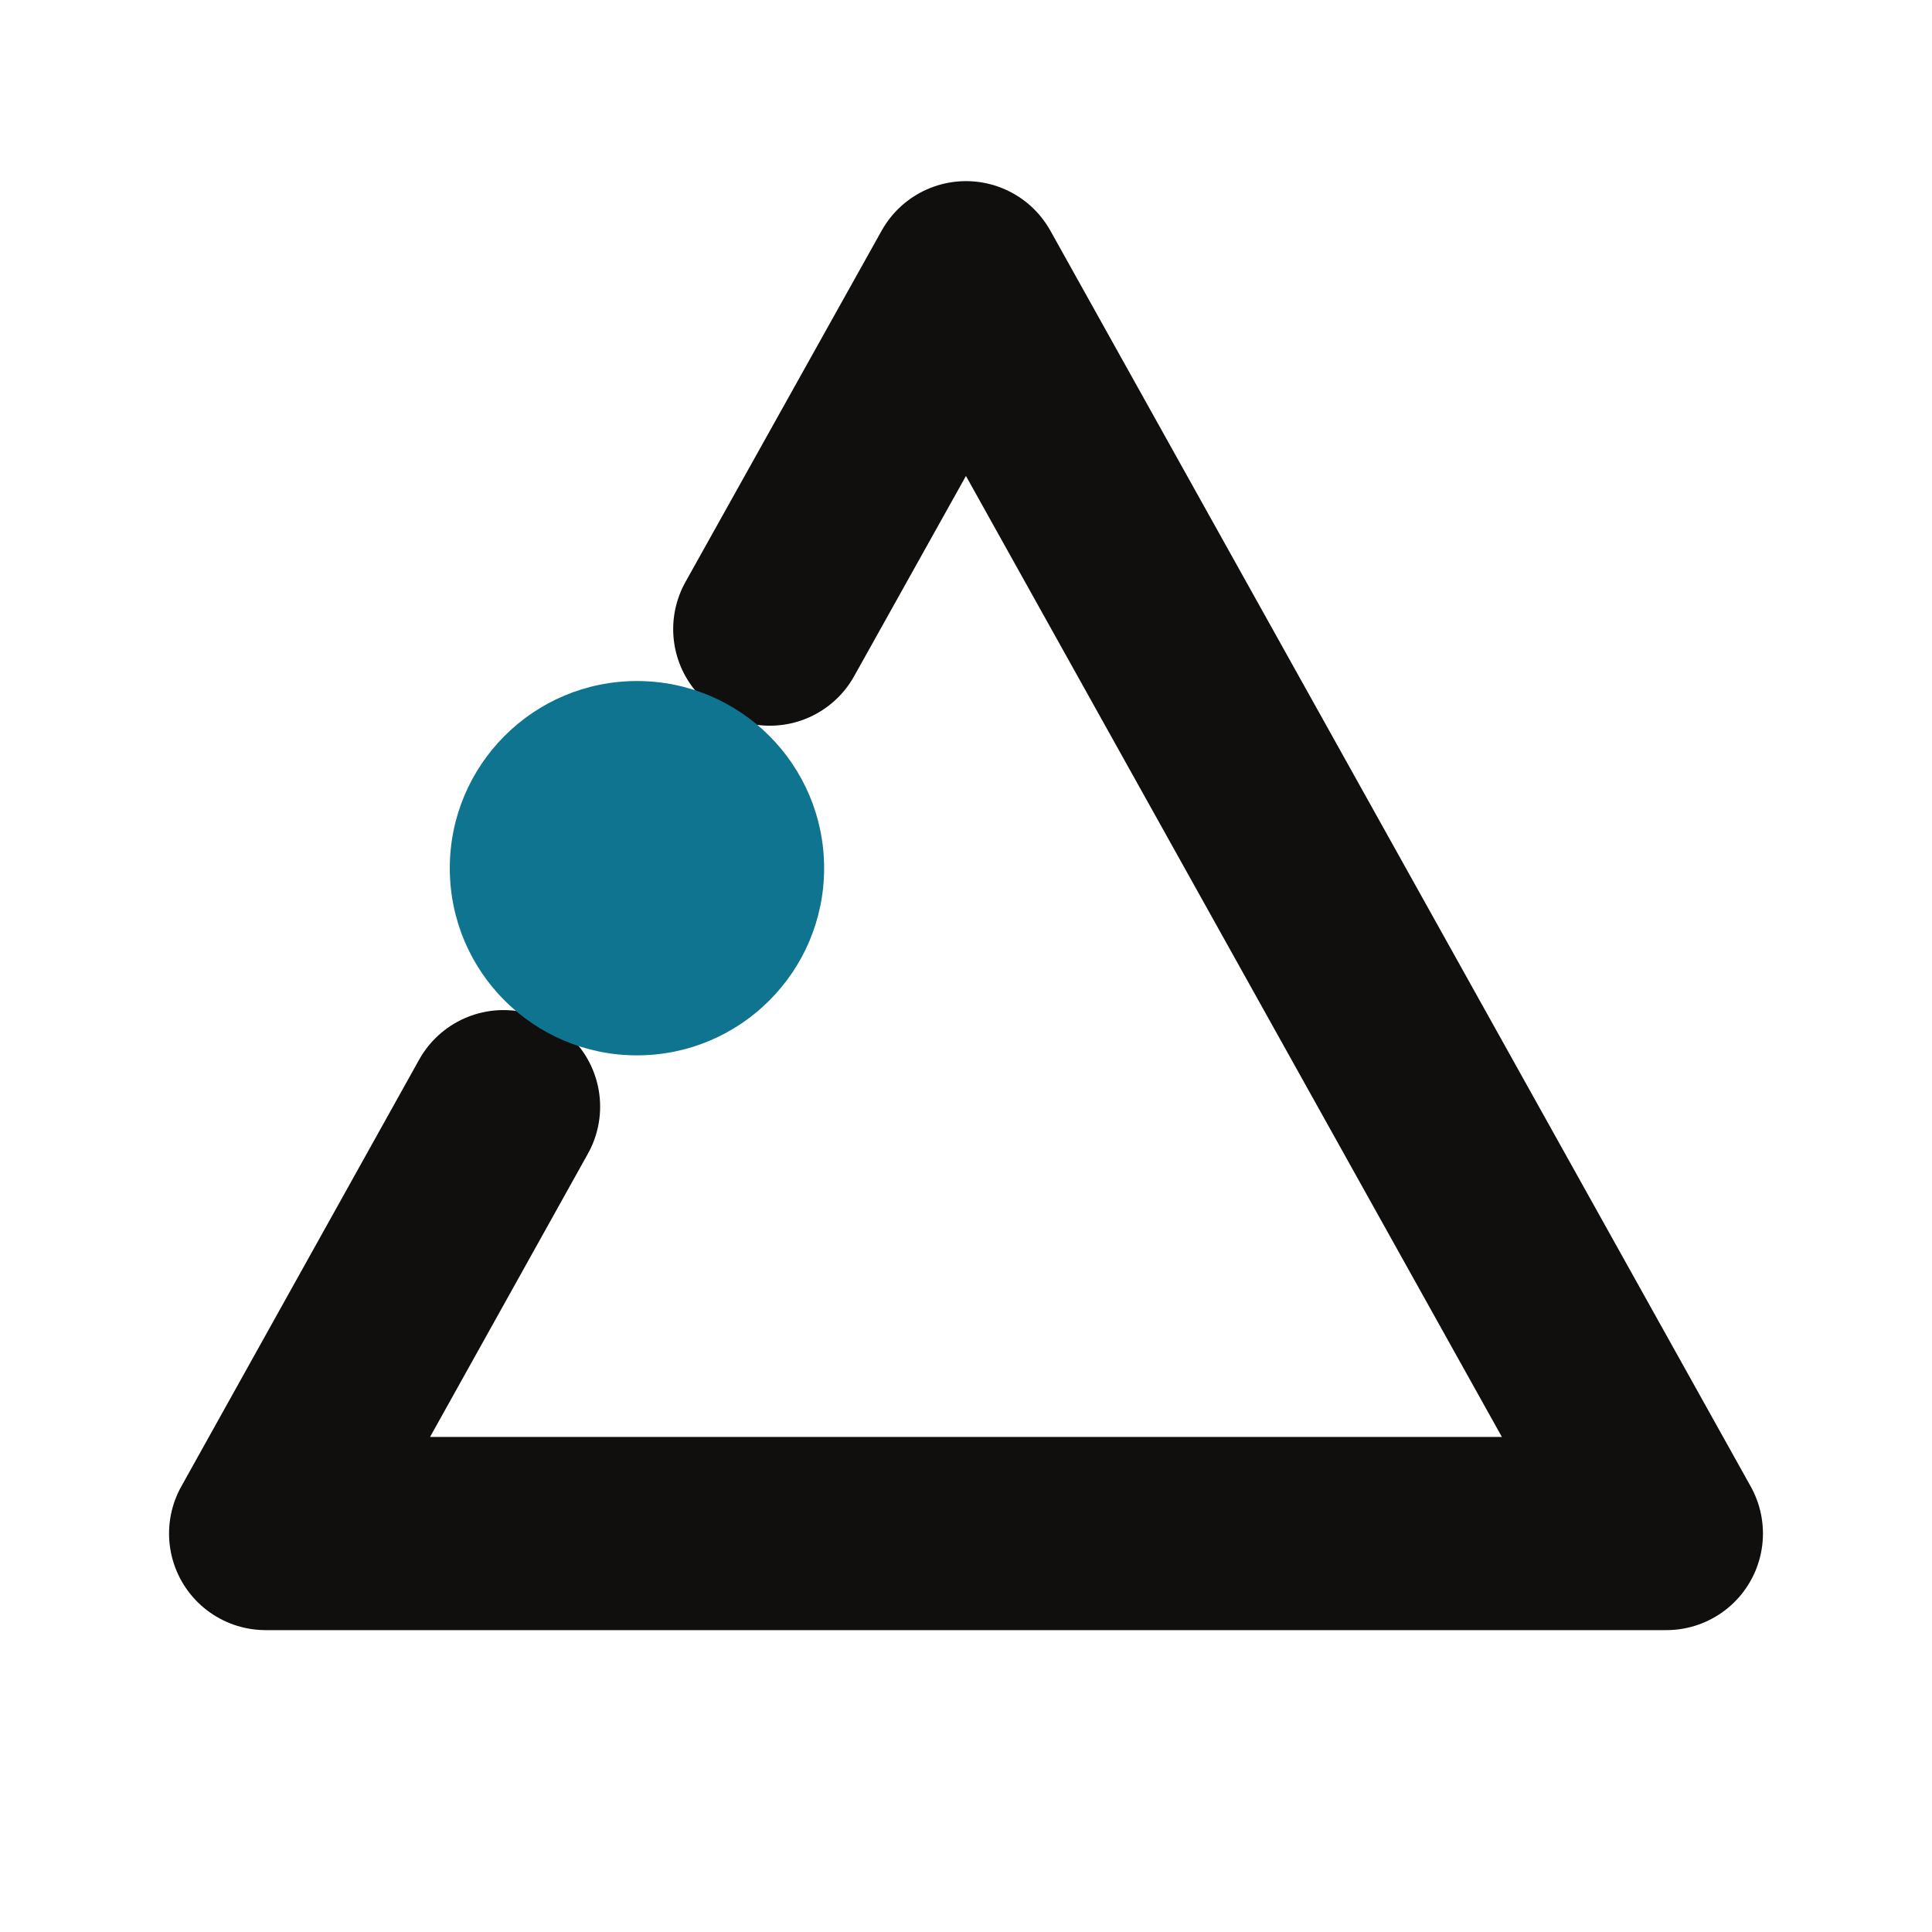
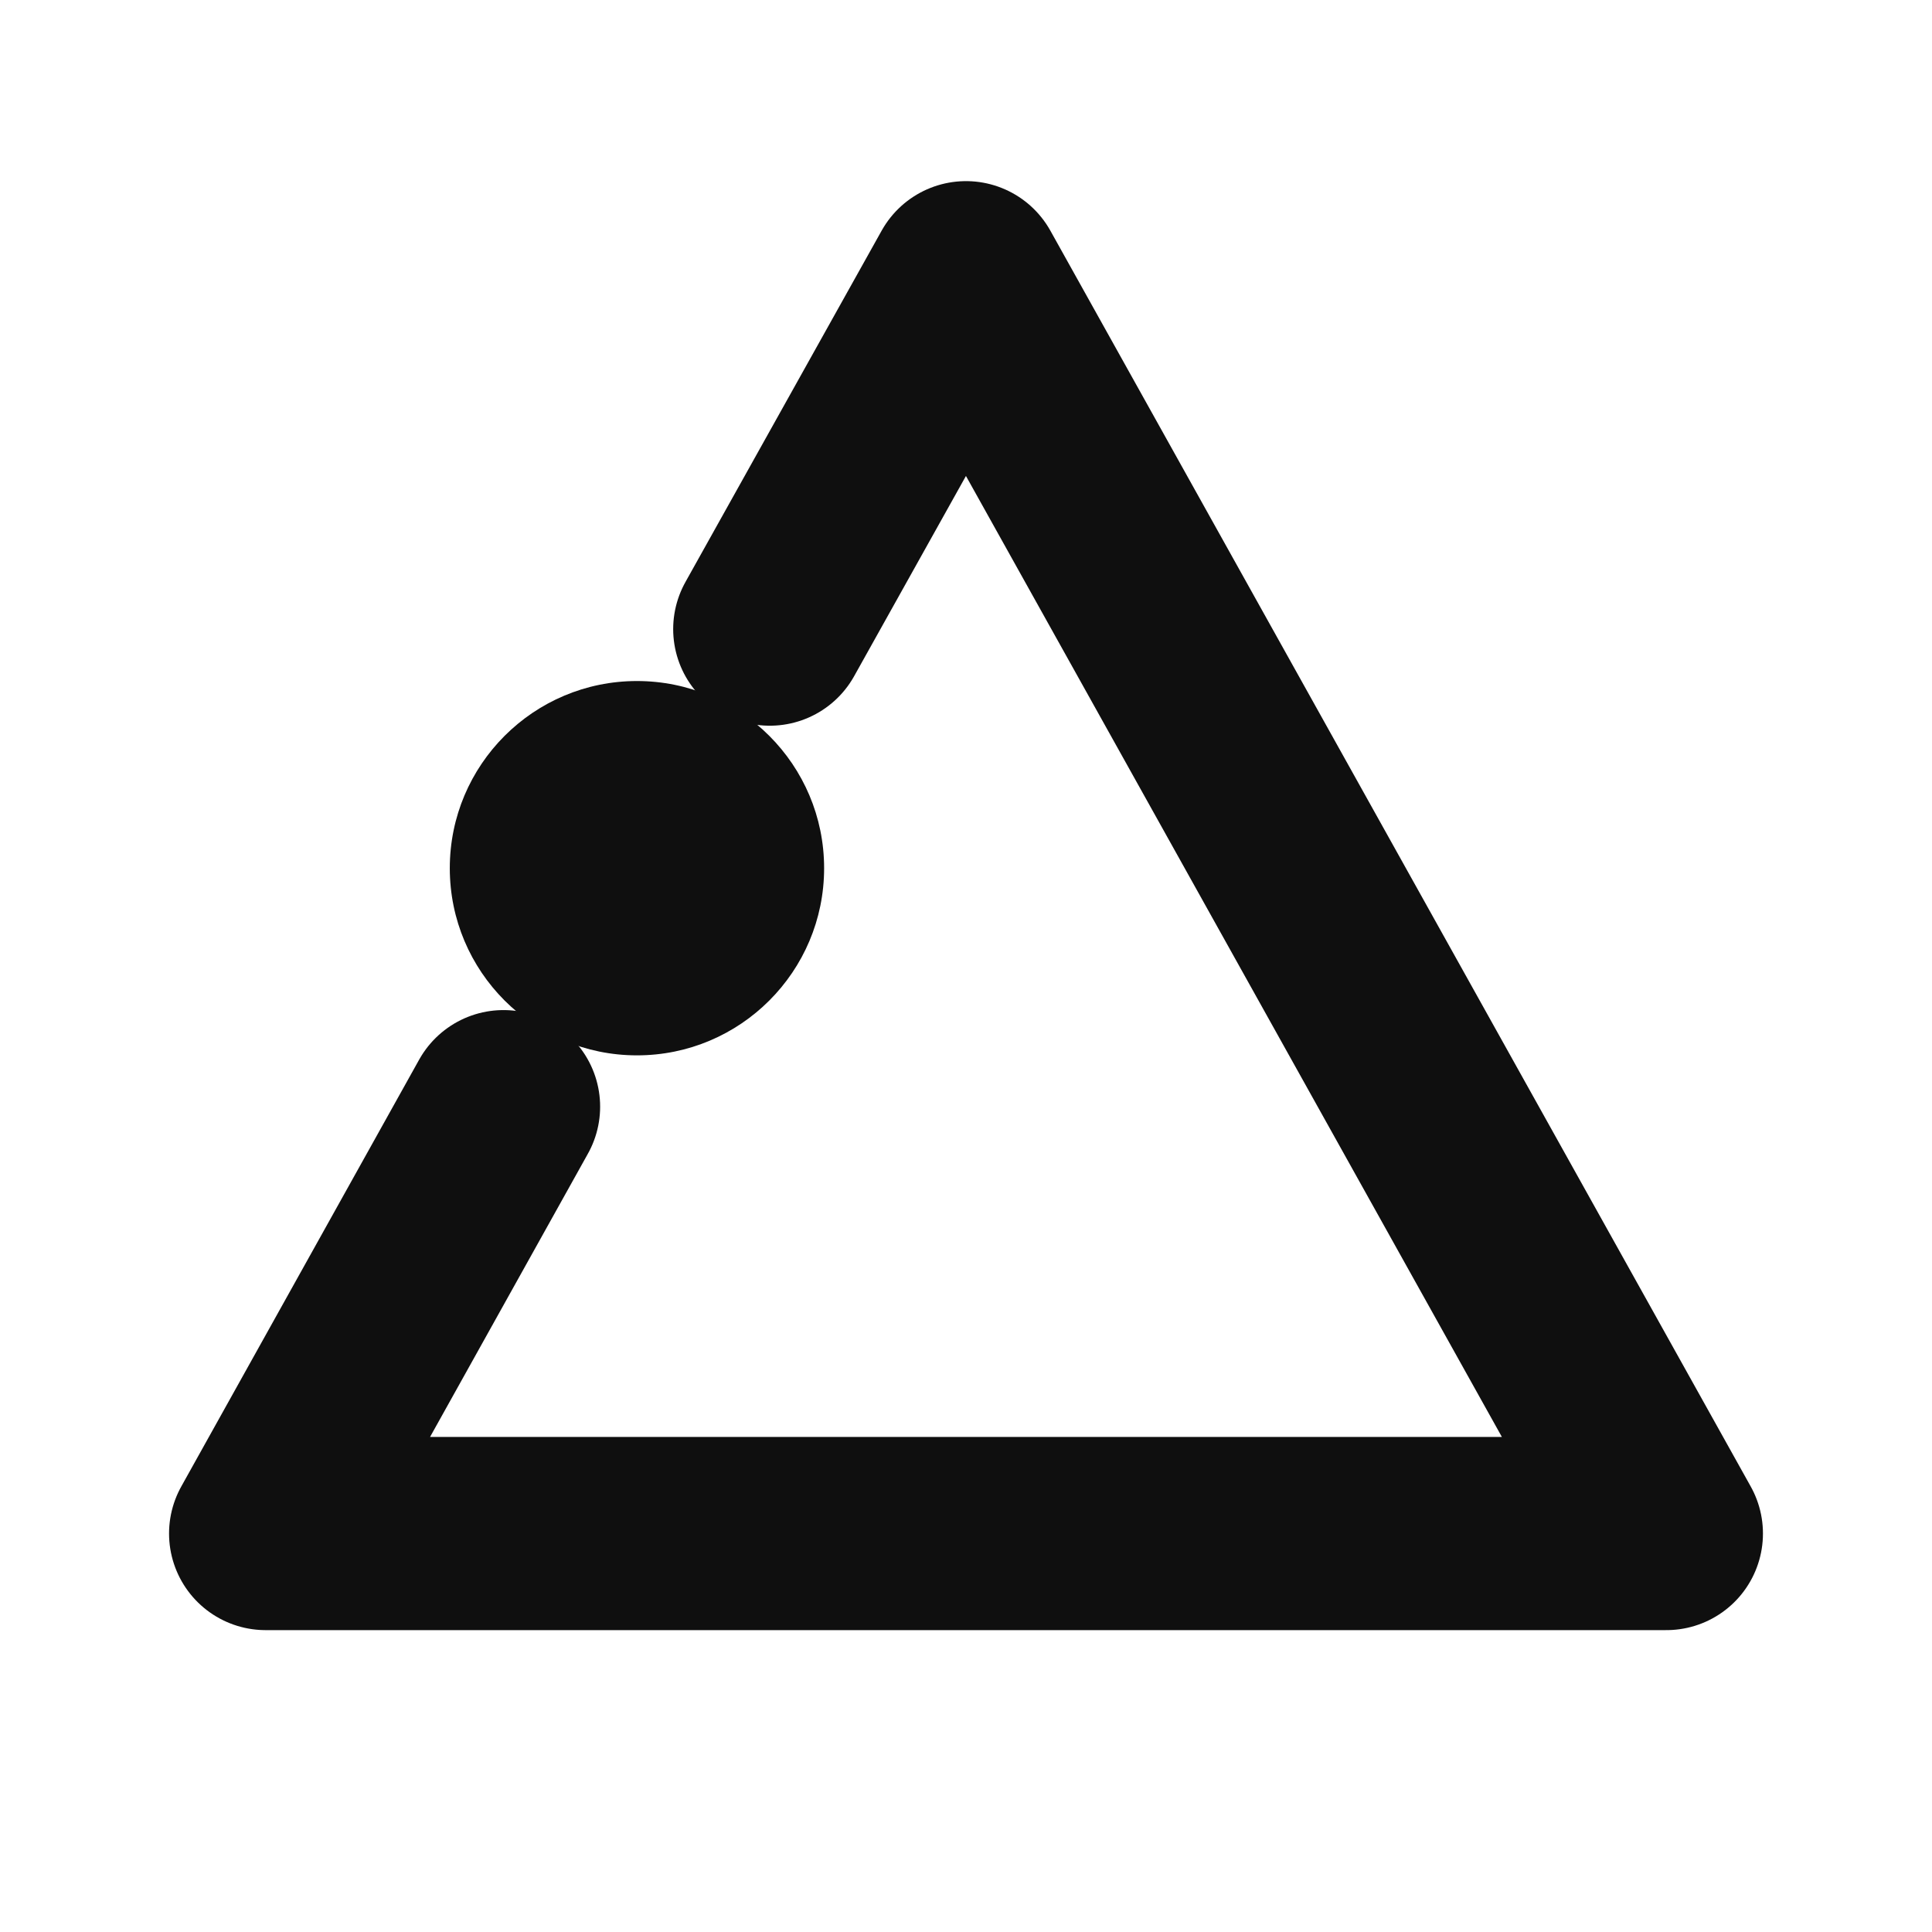
<svg xmlns="http://www.w3.org/2000/svg" viewBox="0 0 32 32" fill="none">
-   <path d="M8.34 18.33 L4.4 25.4 L27.6 25.4 L16 4.6 L12.75 10.42" stroke="#110f0d" stroke-width="3.2" stroke-linecap="round" stroke-linejoin="round" />
-   <circle cx="10.55" cy="14.38" r="3.1" fill="#0e7490" />
+   <path d="M8.34 18.33 L4.4 25.4 L27.6 25.4 L16 4.6 L12.75 10.42" stroke="#0f0f0f" stroke-width="3.2" stroke-linecap="round" stroke-linejoin="round" />
+   <circle cx="10.55" cy="14.38" r="3.1" fill="#0f0f0f" />
</svg>
